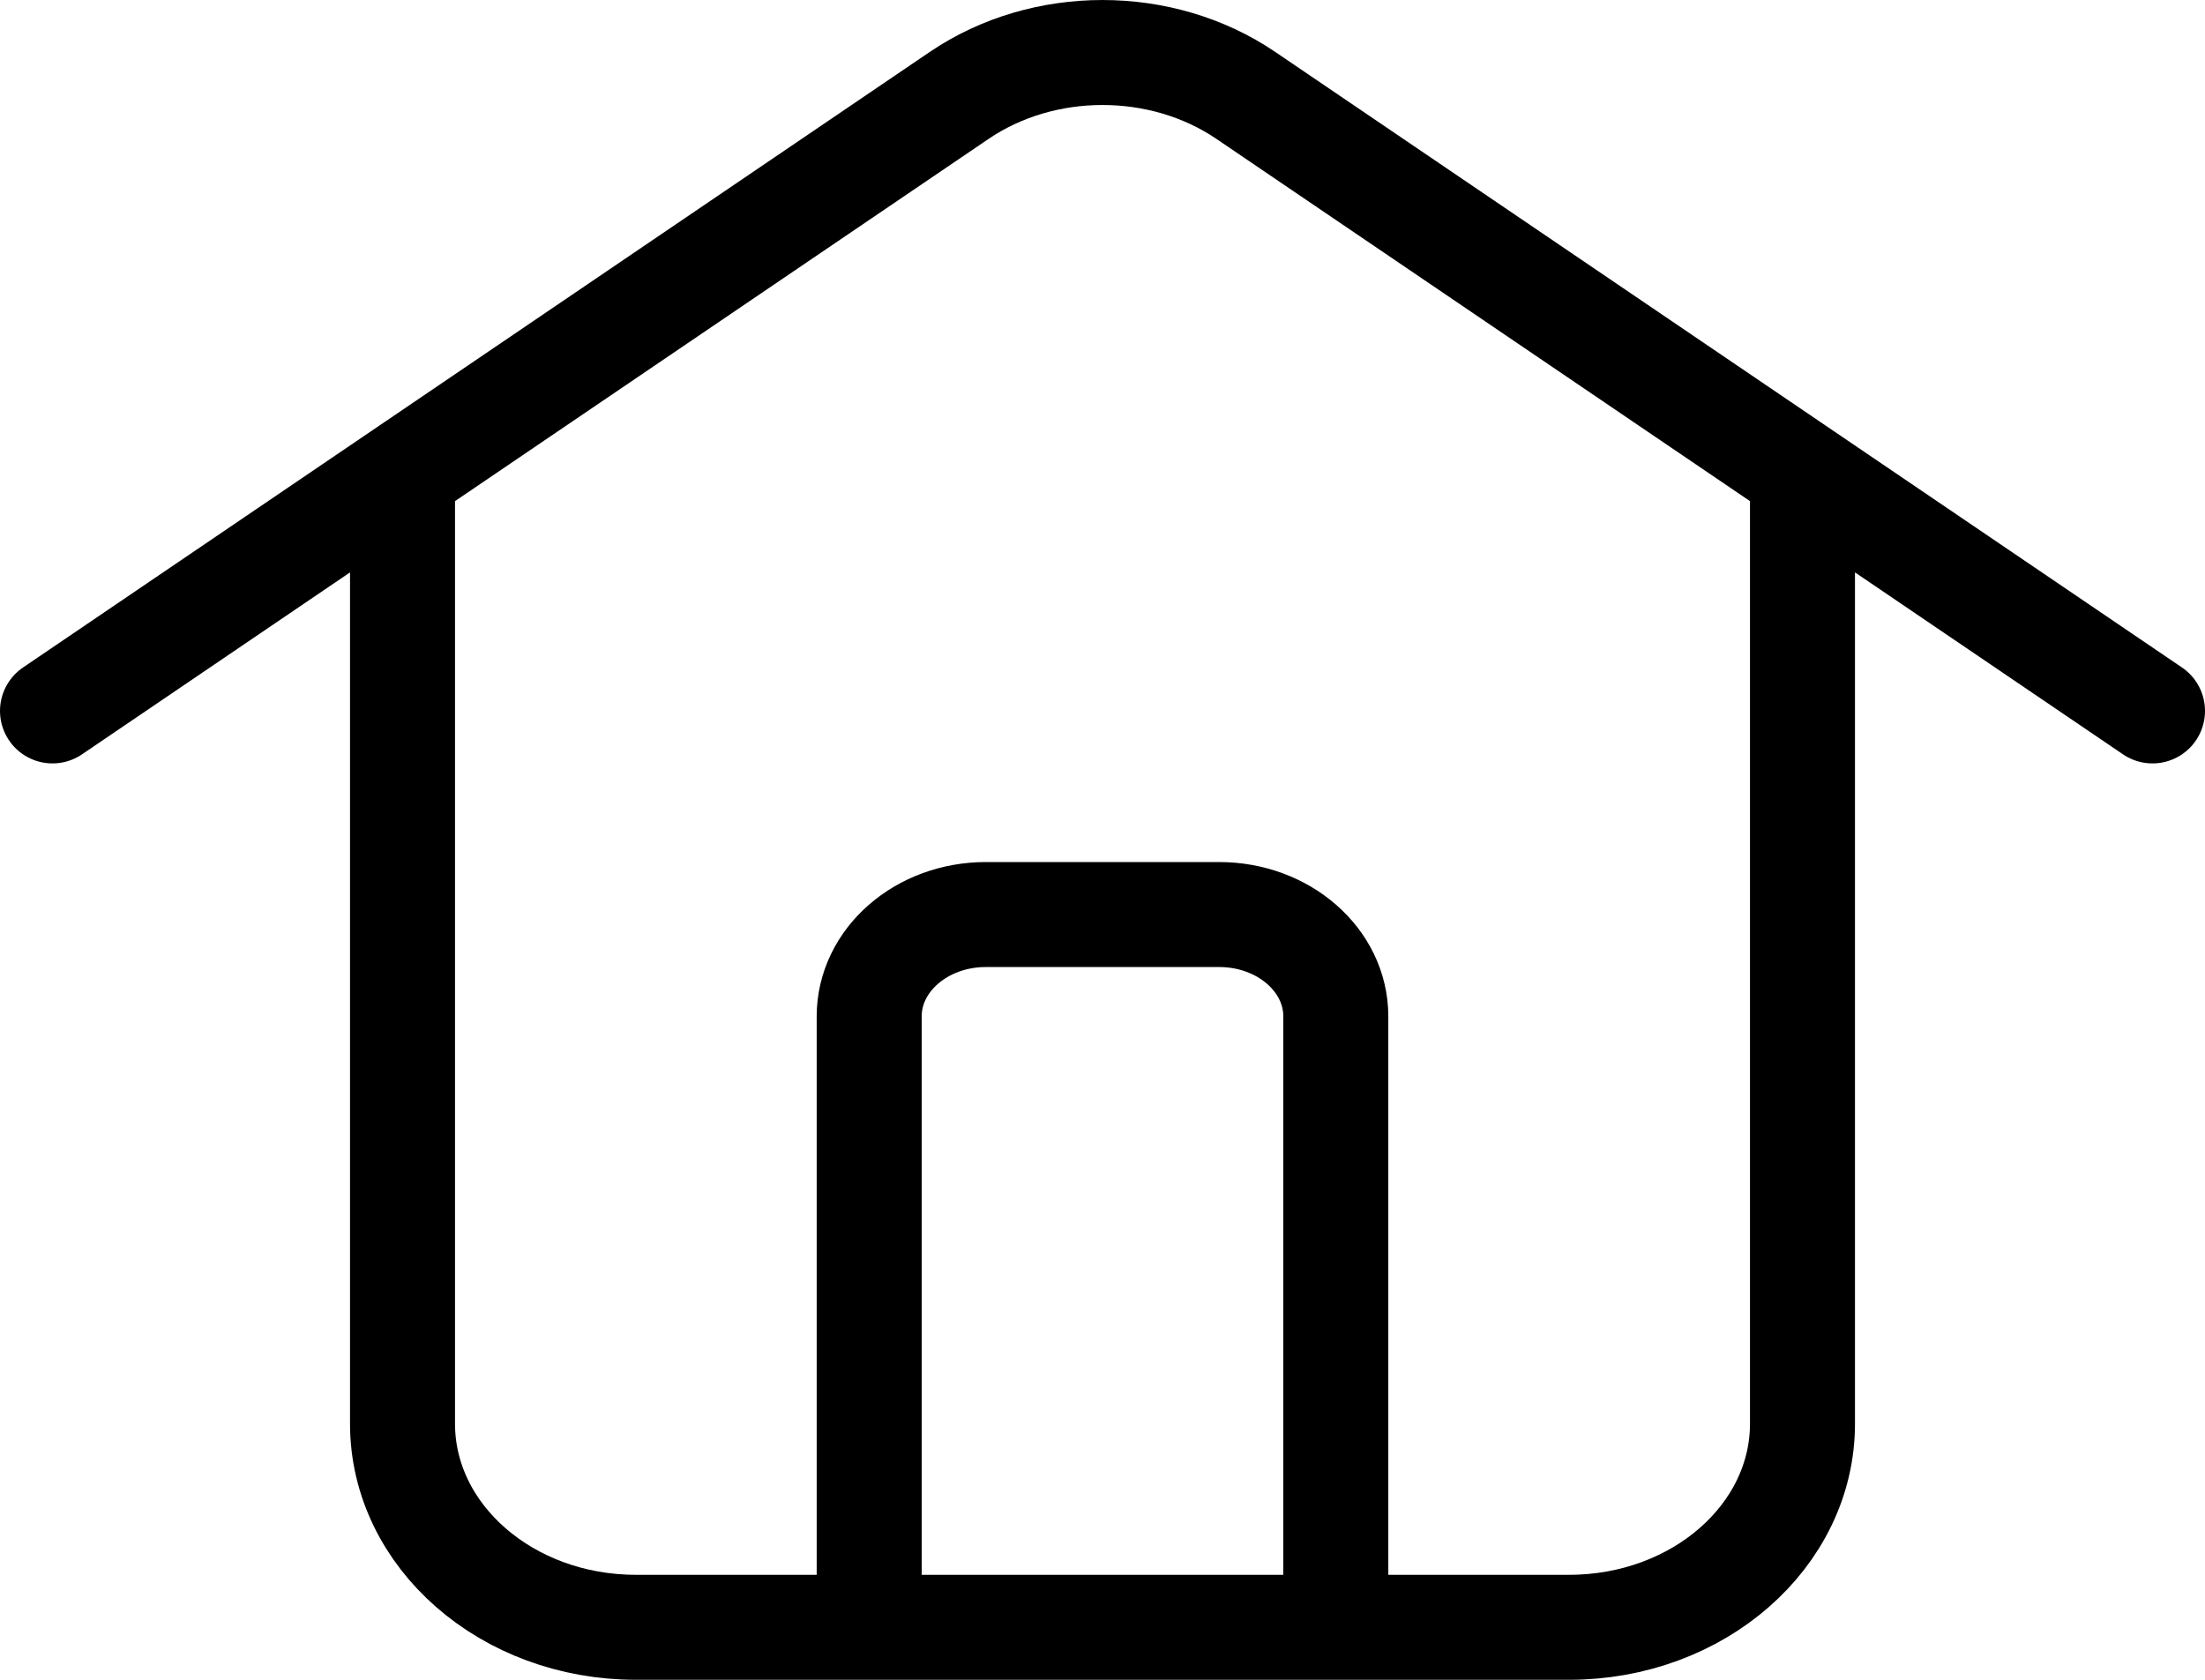
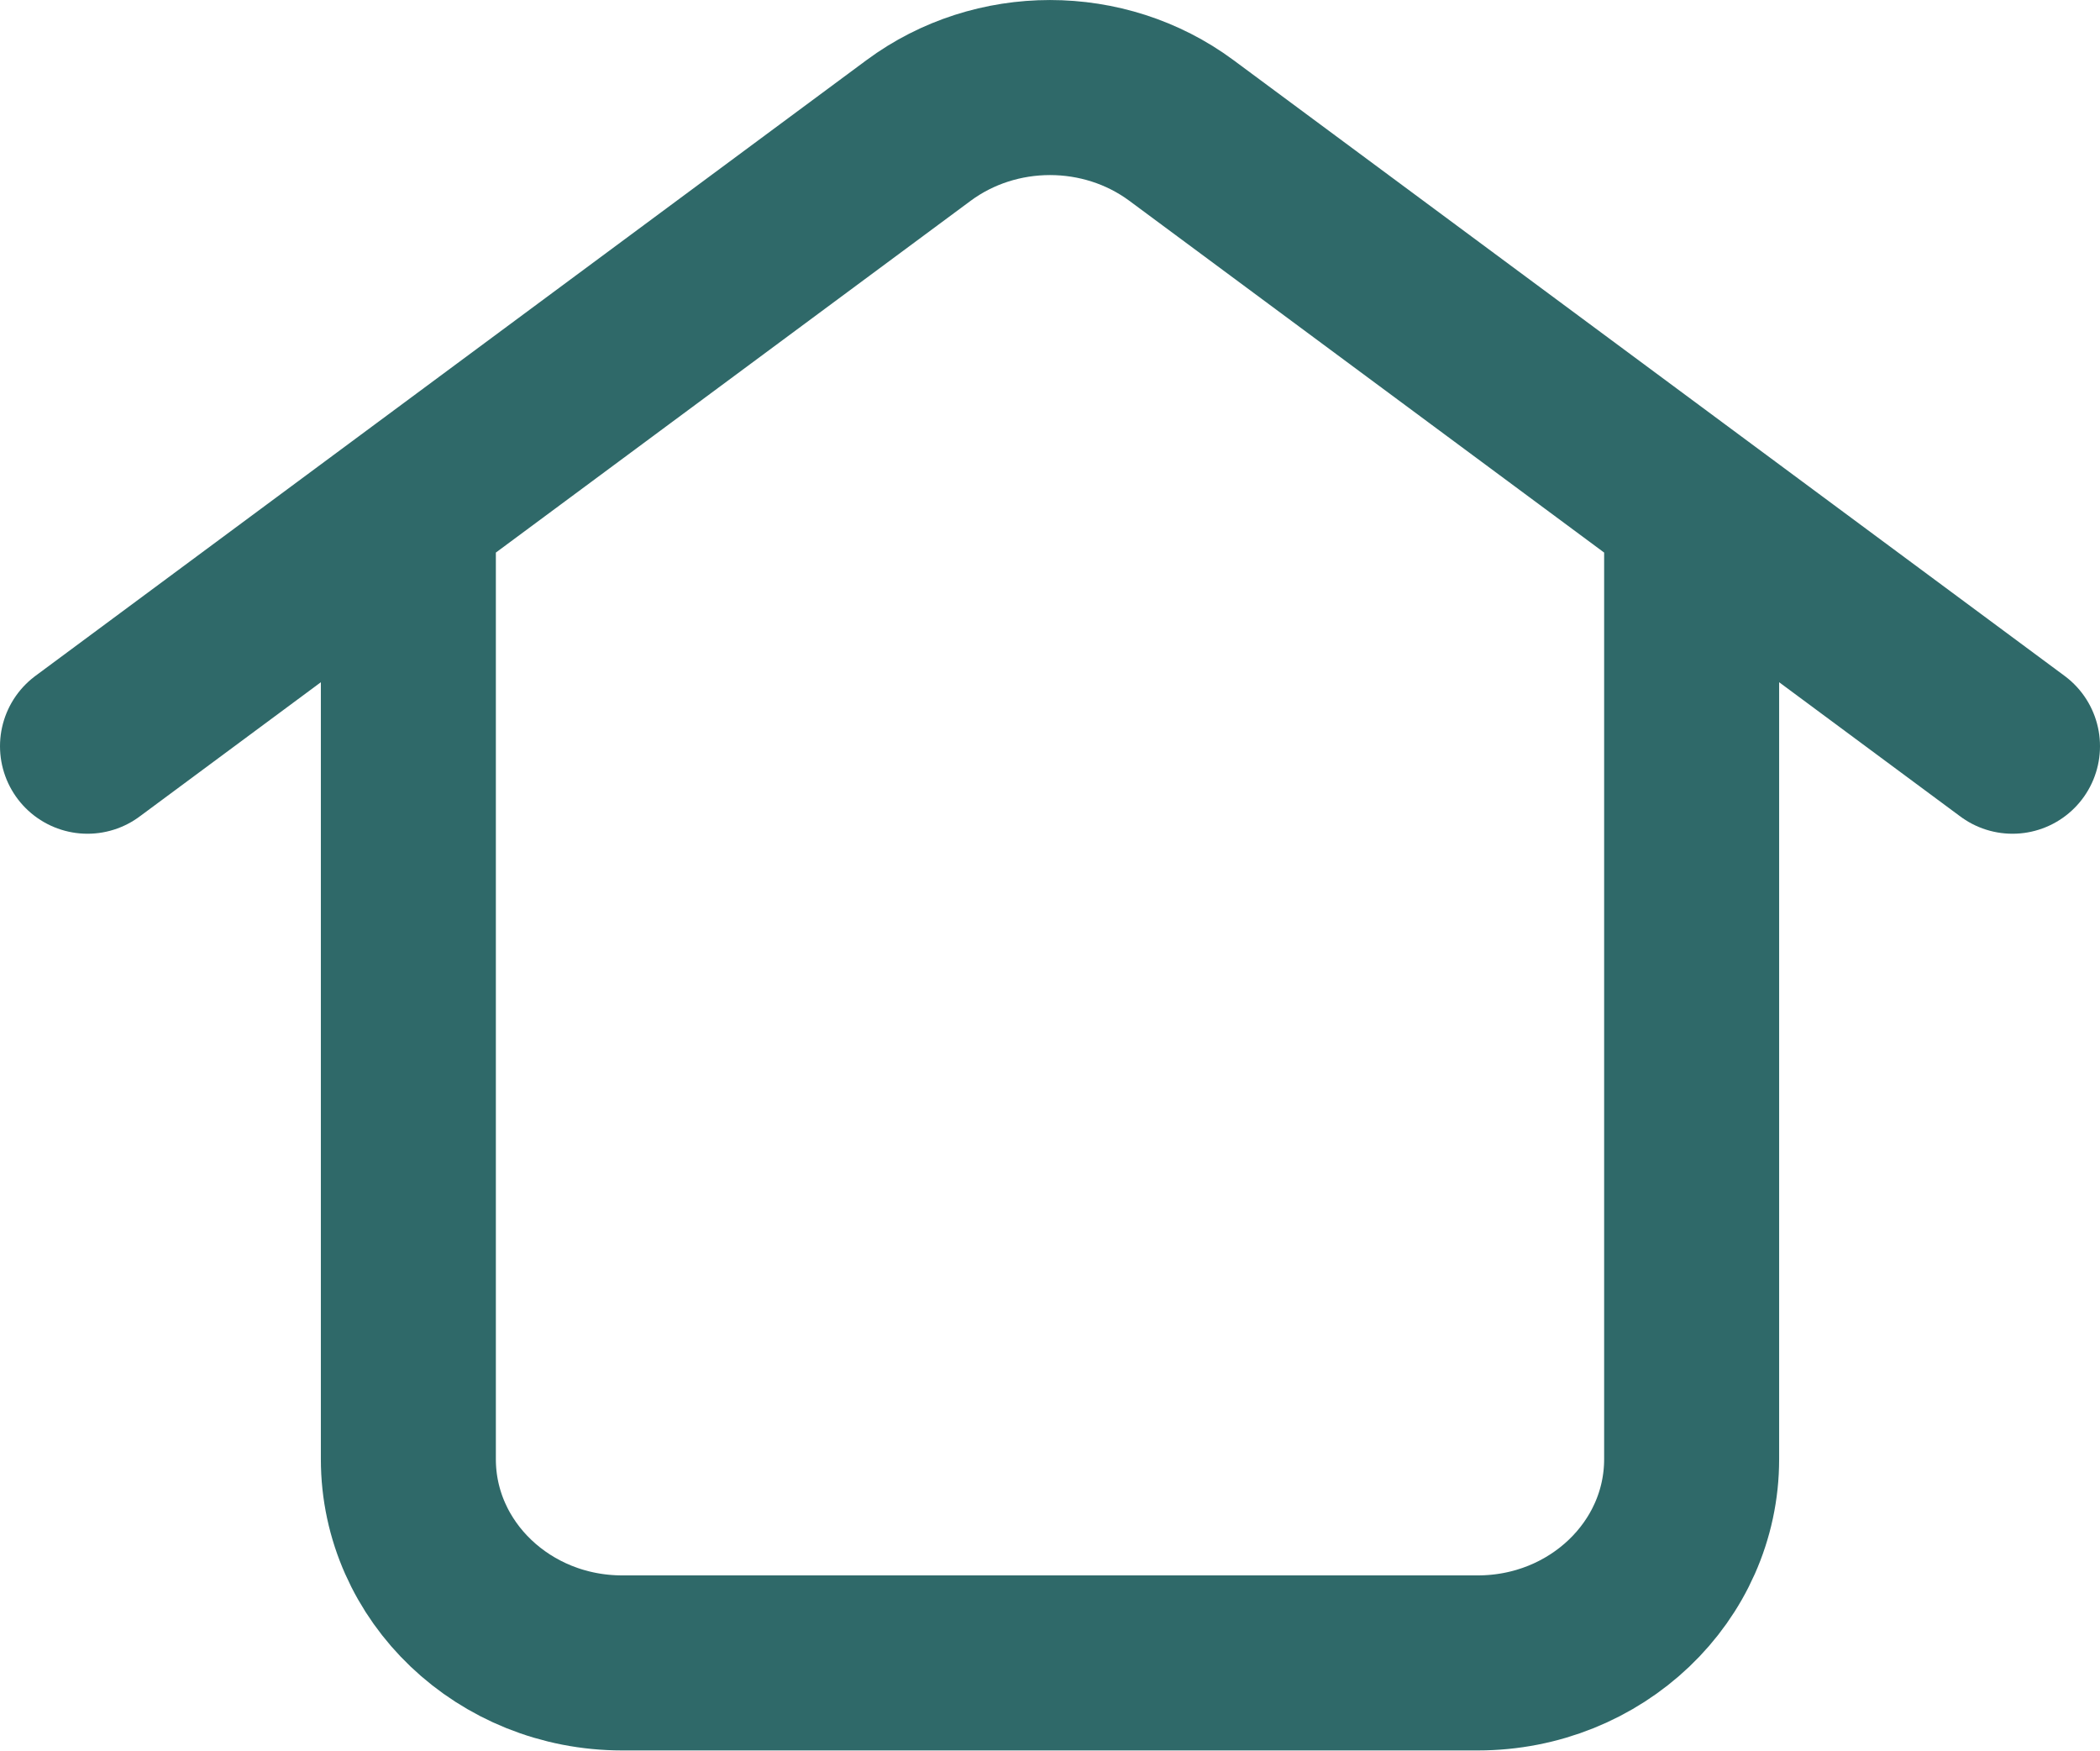
- <svg xmlns="http://www.w3.org/2000/svg" width="42" height="32" viewBox="0 0 42 32" fill="none">
-   <path d="M1 13.543L18.271 1.817C19.876 0.728 22.124 0.728 23.729 1.817L41 13.543M7.667 9.017V27.121C7.667 29.263 9.657 31 12.111 31H14.333H27.667H29.889C32.343 31 34.333 29.263 34.333 27.121V9.017M16.556 31V19.362C16.556 18.291 17.55 17.422 18.778 17.422H23.222C24.45 17.422 25.444 18.291 25.444 19.362V31" stroke="black" stroke-width="2" stroke-linecap="round" />
+ <svg xmlns="http://www.w3.org/2000/svg" width="24" height="20" viewBox="0 0 24 20" fill="none">
+   <path d="M1 8.526L10.499 1.49C11.382 0.837 12.618 0.837 13.501 1.49L23 8.526M4.667 5.81V16.672C4.667 17.958 5.761 19 7.111 19H16.889C18.239 19 19.333 17.958 19.333 16.672V5.81" stroke="#2F6969" stroke-width="2" stroke-linecap="round" />
</svg>
